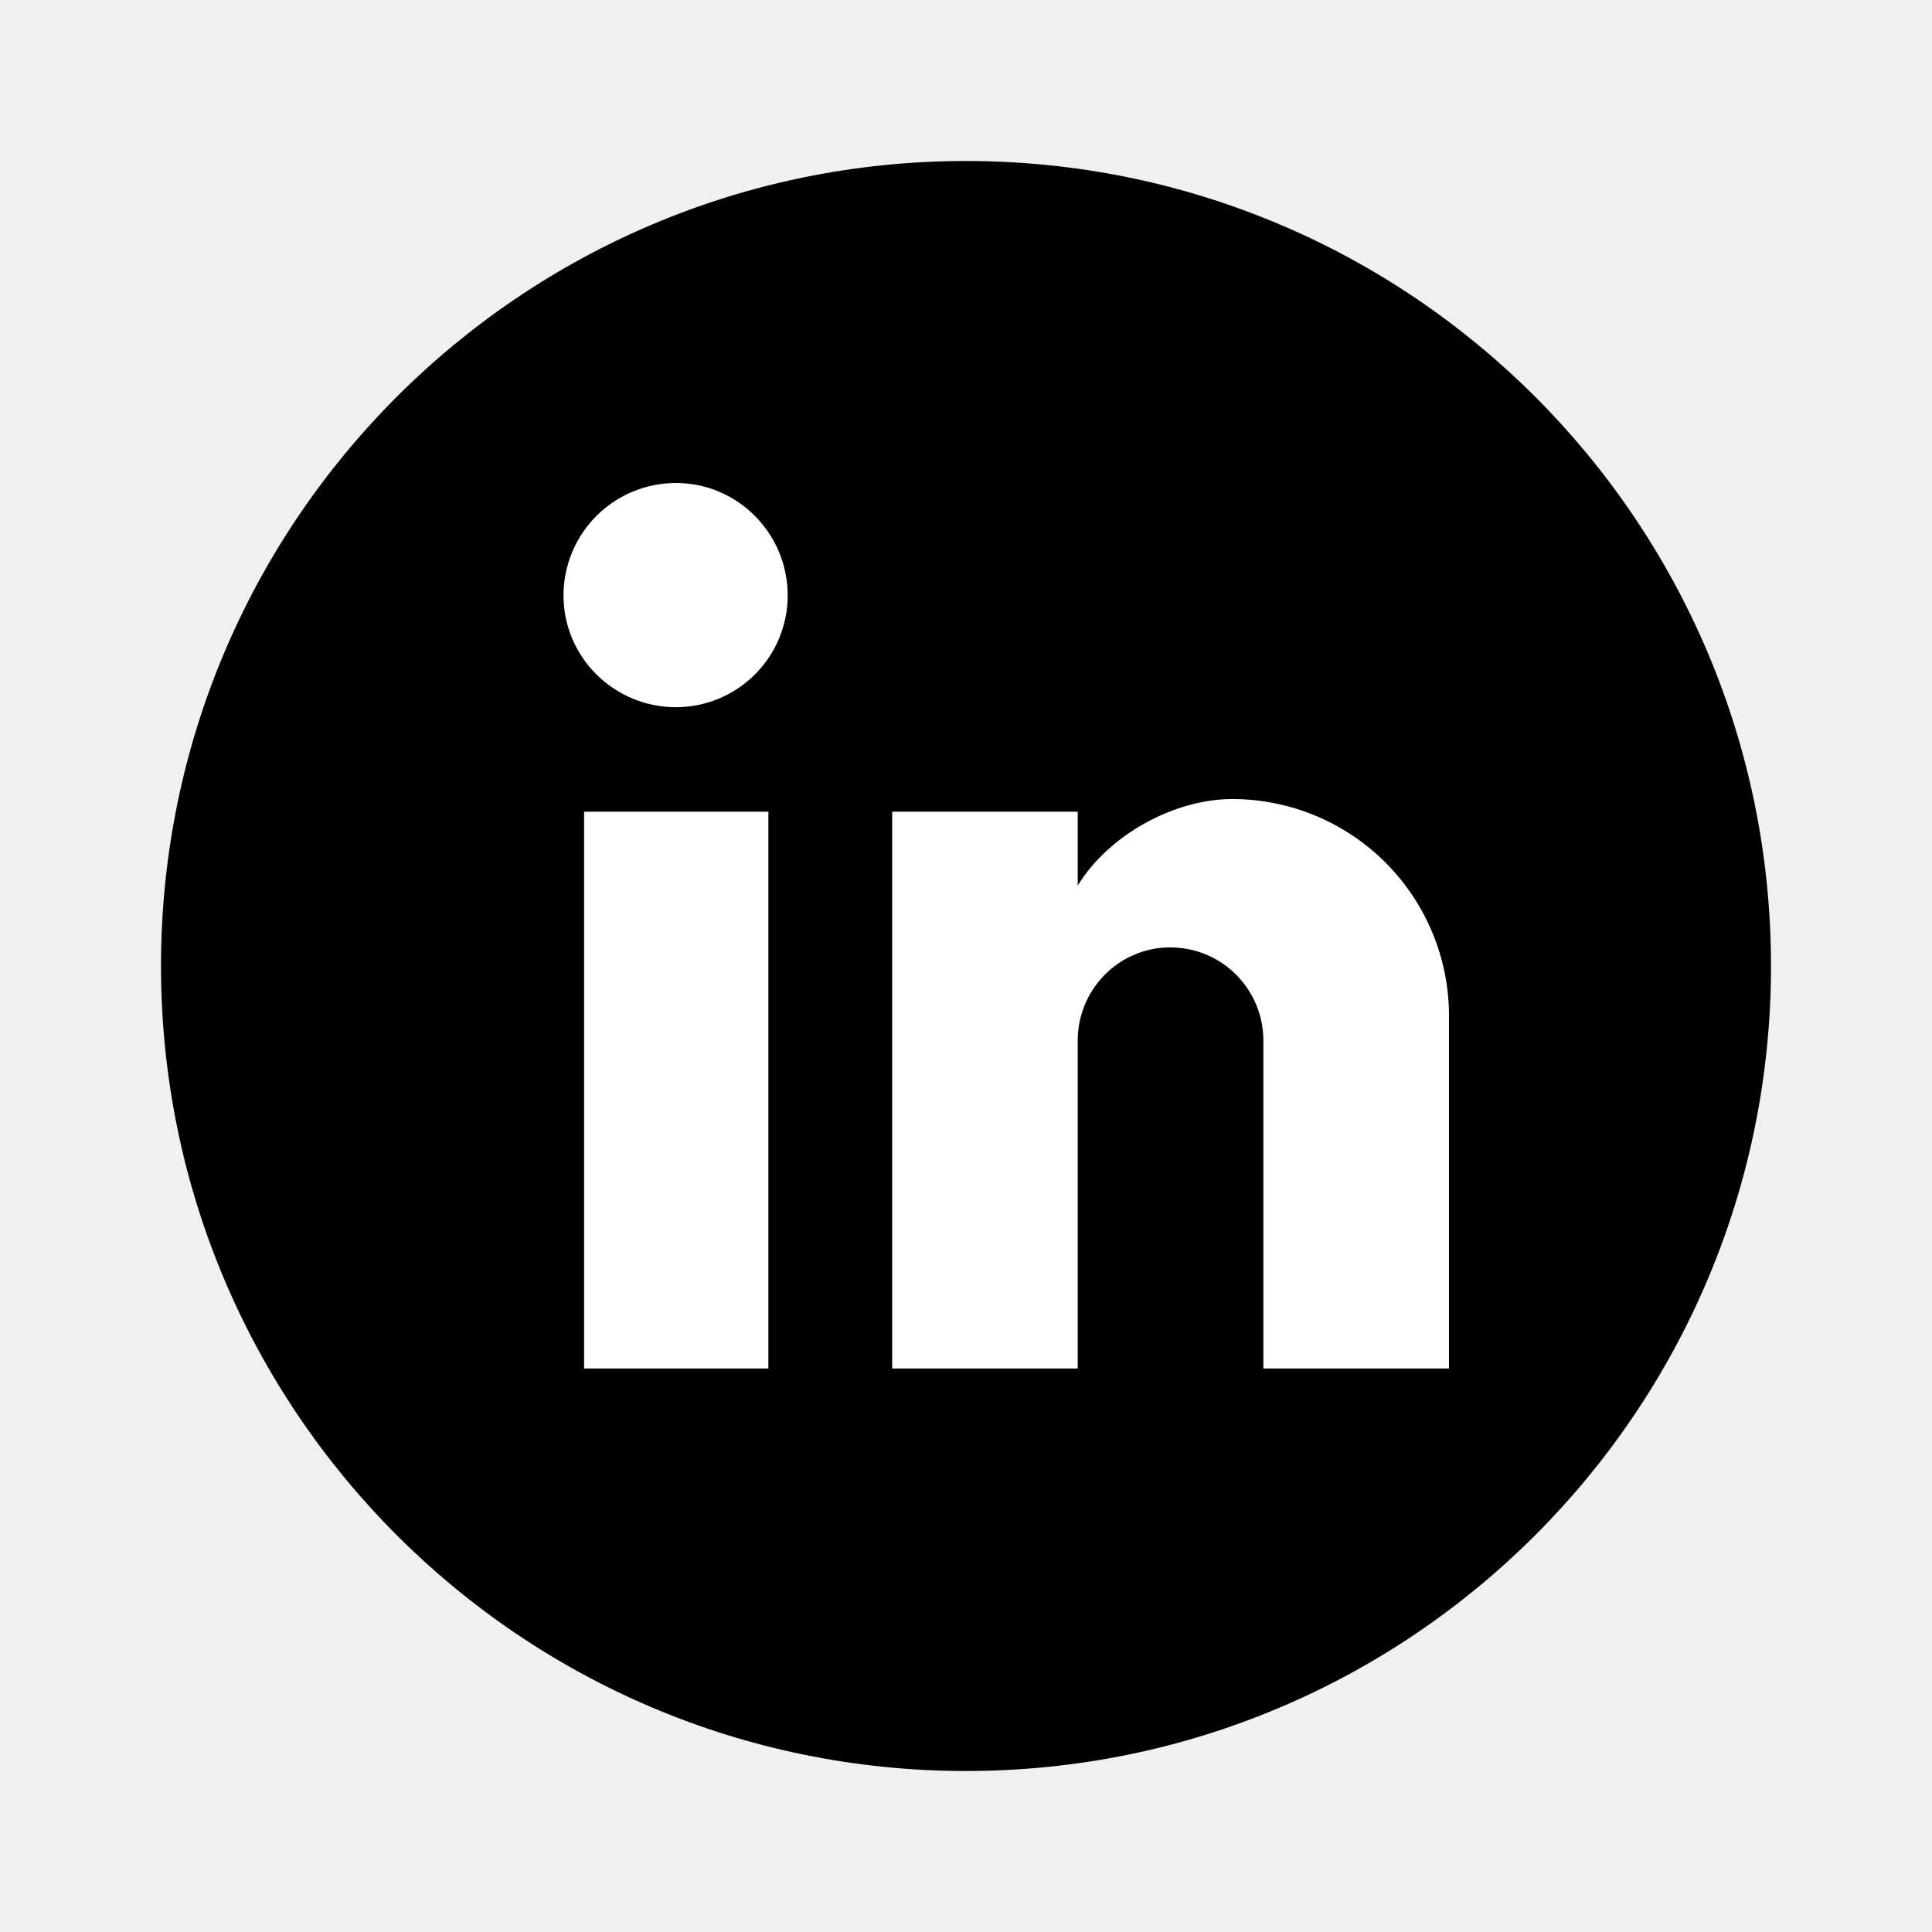
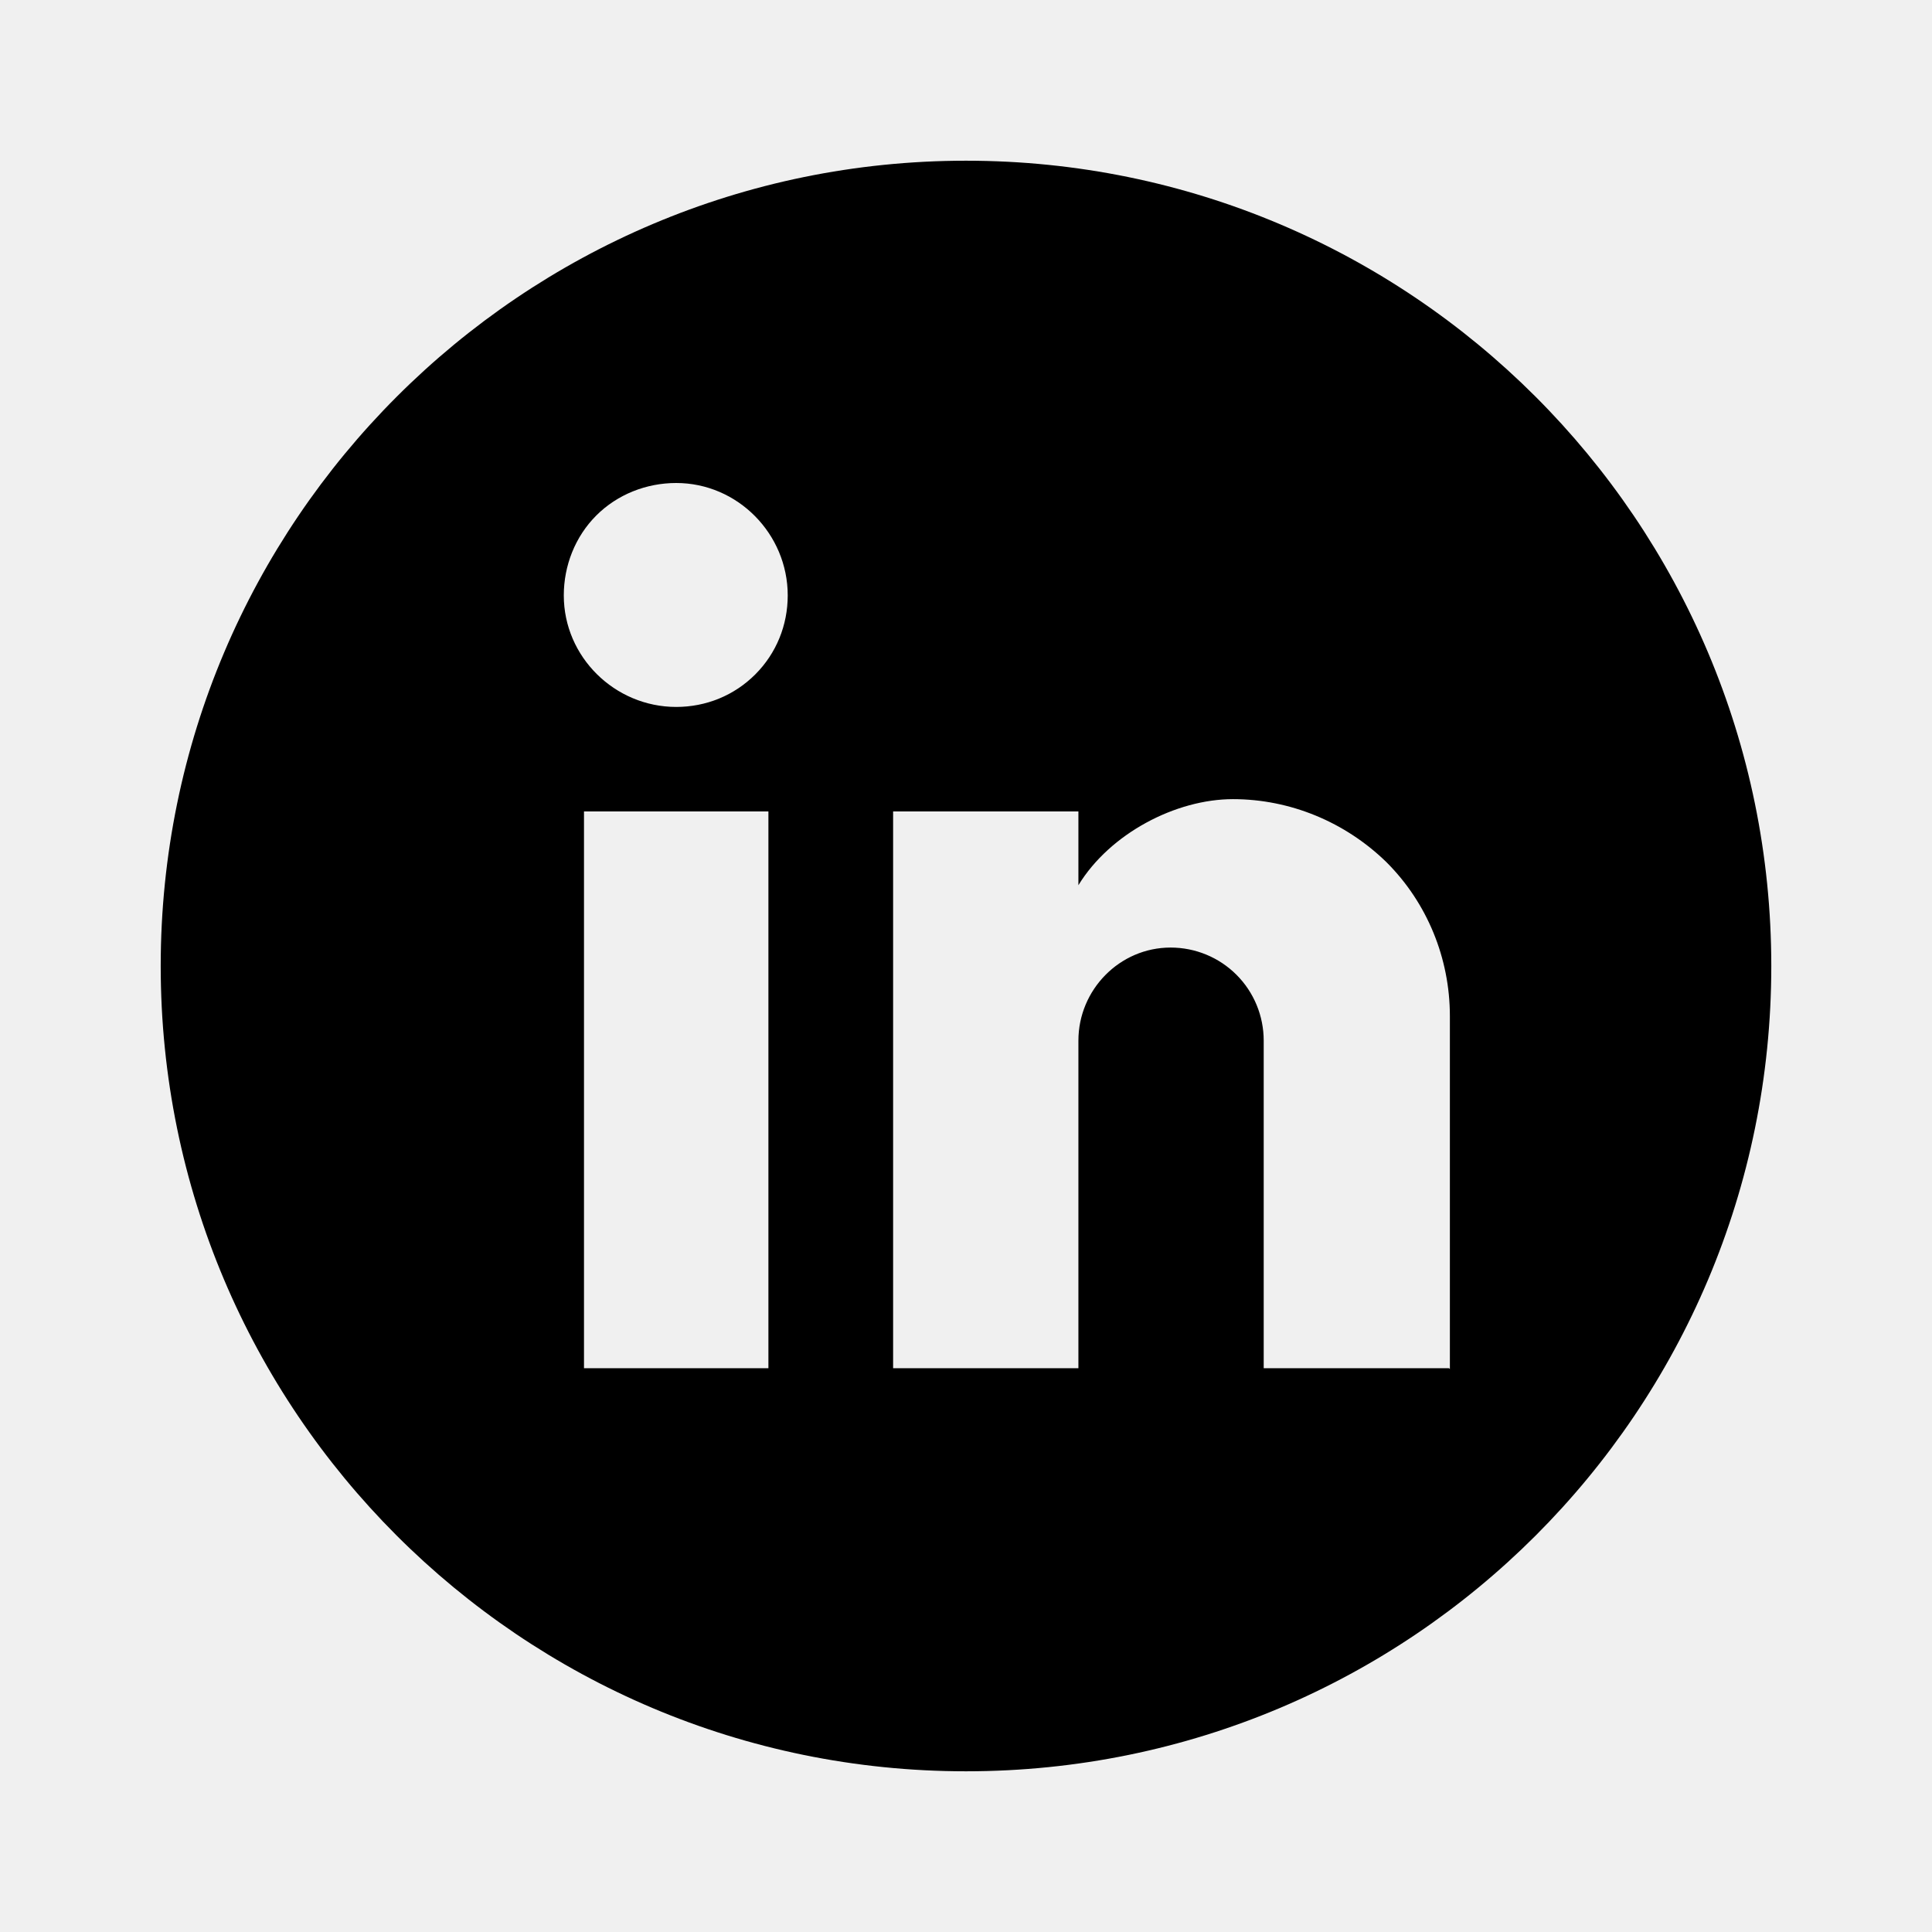
- <svg xmlns="http://www.w3.org/2000/svg" width="24" height="24" viewBox="0 0 24 24" fill="none">
-   <rect x="2" y="2" width="20" height="20" rx="10" fill="black" />
-   <path d="M18 17V12.62C18 11.905 17.716 11.22 17.211 10.715C16.706 10.21 16.02 9.926 15.306 9.926C14.603 9.926 13.785 10.355 13.388 11V10.083H11.083V17H13.388V12.926C13.388 12.289 13.901 11.769 14.537 11.769C14.844 11.769 15.138 11.89 15.355 12.107C15.572 12.325 15.694 12.619 15.694 12.926V17H18ZM8.397 8.785C8.765 8.785 9.118 8.639 9.378 8.378C9.639 8.118 9.785 7.765 9.785 7.397C9.785 6.628 9.165 6 8.397 6C8.026 6 7.671 6.147 7.409 6.409C7.147 6.671 7 7.026 7 7.397C7 8.165 7.628 8.785 8.397 8.785ZM9.545 17V10.083H7.256V17H9.545Z" fill="white" />
+ <svg xmlns="http://www.w3.org/2000/svg" id="Layer_2" data-name="Layer 2" viewBox="0 0 22 22">
+   <defs>
+     <style>
+       .cls-1 {
+         fill: none;
+       }
+     </style>
+   </defs>
+   <g id="Layer_1-2" data-name="Layer 1">
+     <g>
+       <rect class="cls-1" width="22" height="22" />
+       <path d="M11,1.83C5.94,1.83,1.83,5.94,1.83,11s4.1,9.17,9.17,9.17,9.17-4.1,9.17-9.17S16.06,1.83,11,1.83ZM8.75,15.58h-2.1v-6.34h2.1v6.34ZM8.6,7.68c-.24.24-.56.37-.9.37-.7,0-1.28-.57-1.28-1.27,0-.34.13-.67.37-.91.24-.24.57-.37.91-.37.7,0,1.27.58,1.27,1.28,0,.34-.13.66-.37.9ZM16.5,15.58h-2.11v-3.73c0-.28-.11-.55-.31-.75-.2-.2-.47-.31-.75-.31-.58,0-1.05.48-1.05,1.06v3.73h-2.11v-6.34h2.11v.84c.36-.59,1.11-.98,1.76-.98s1.28.26,1.75.72c.46.46.72,1.09.72,1.75v4.02Z" />
+     </g>
+   </g>
</svg>
